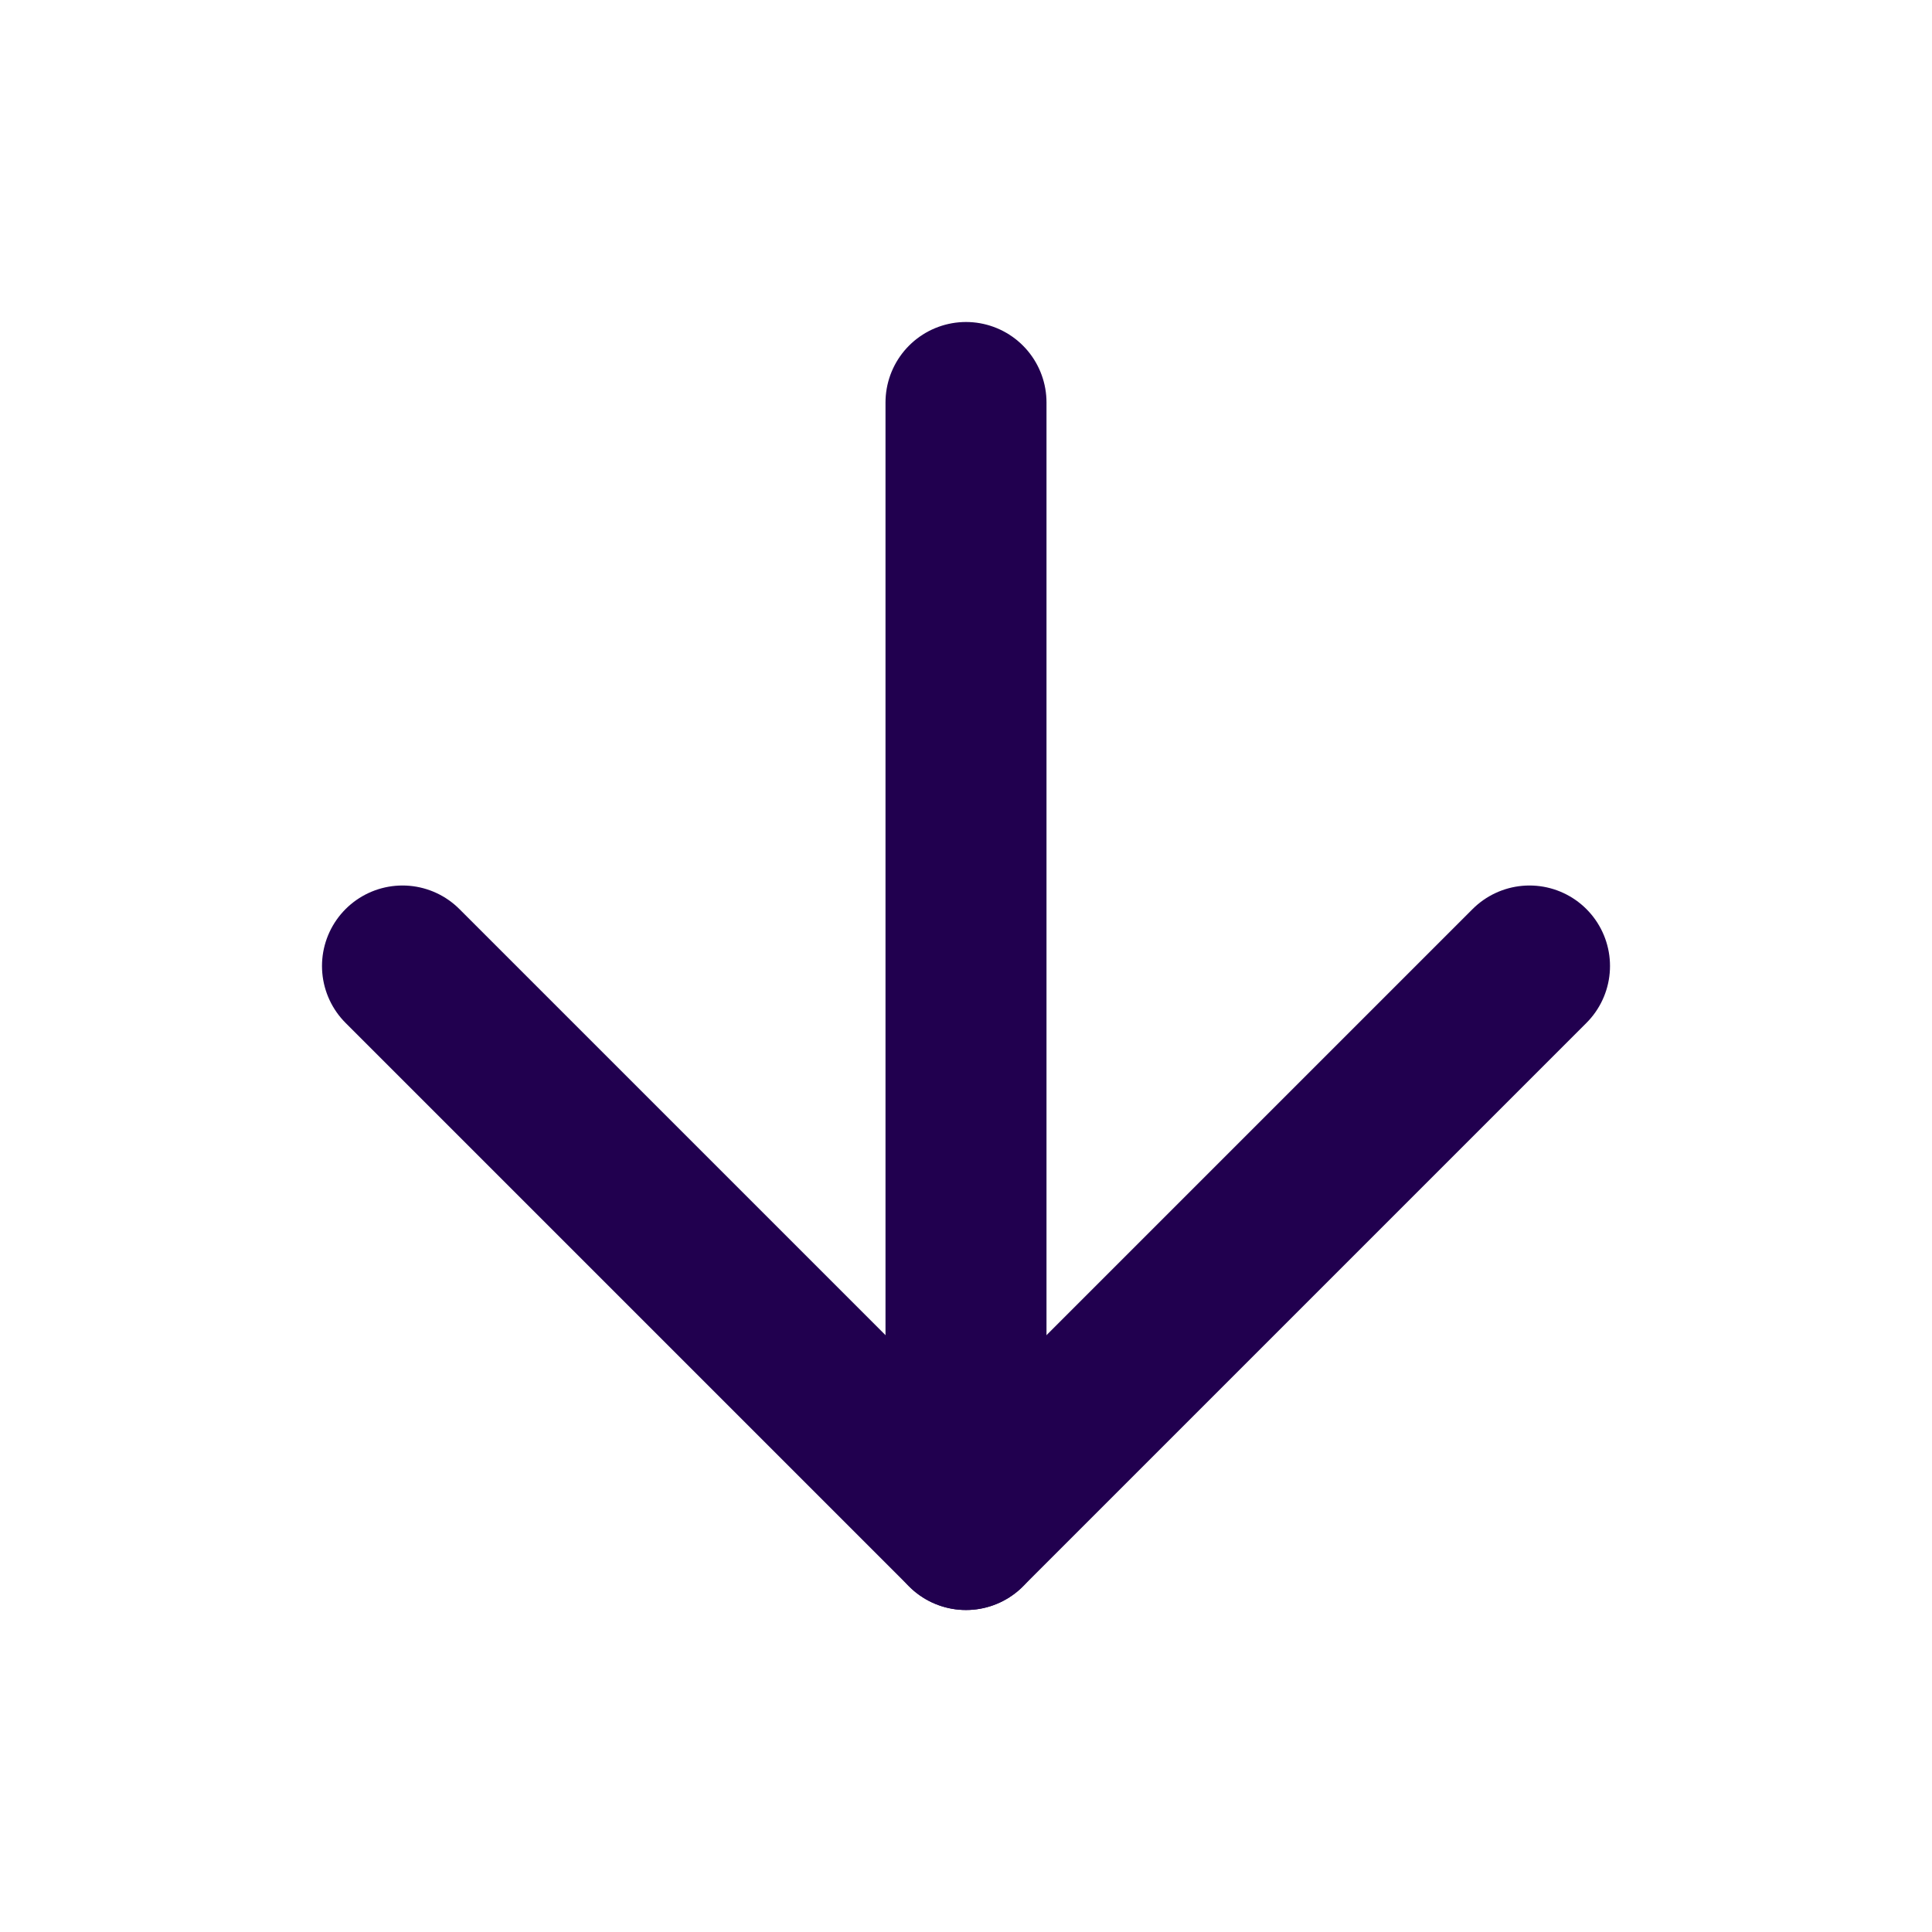
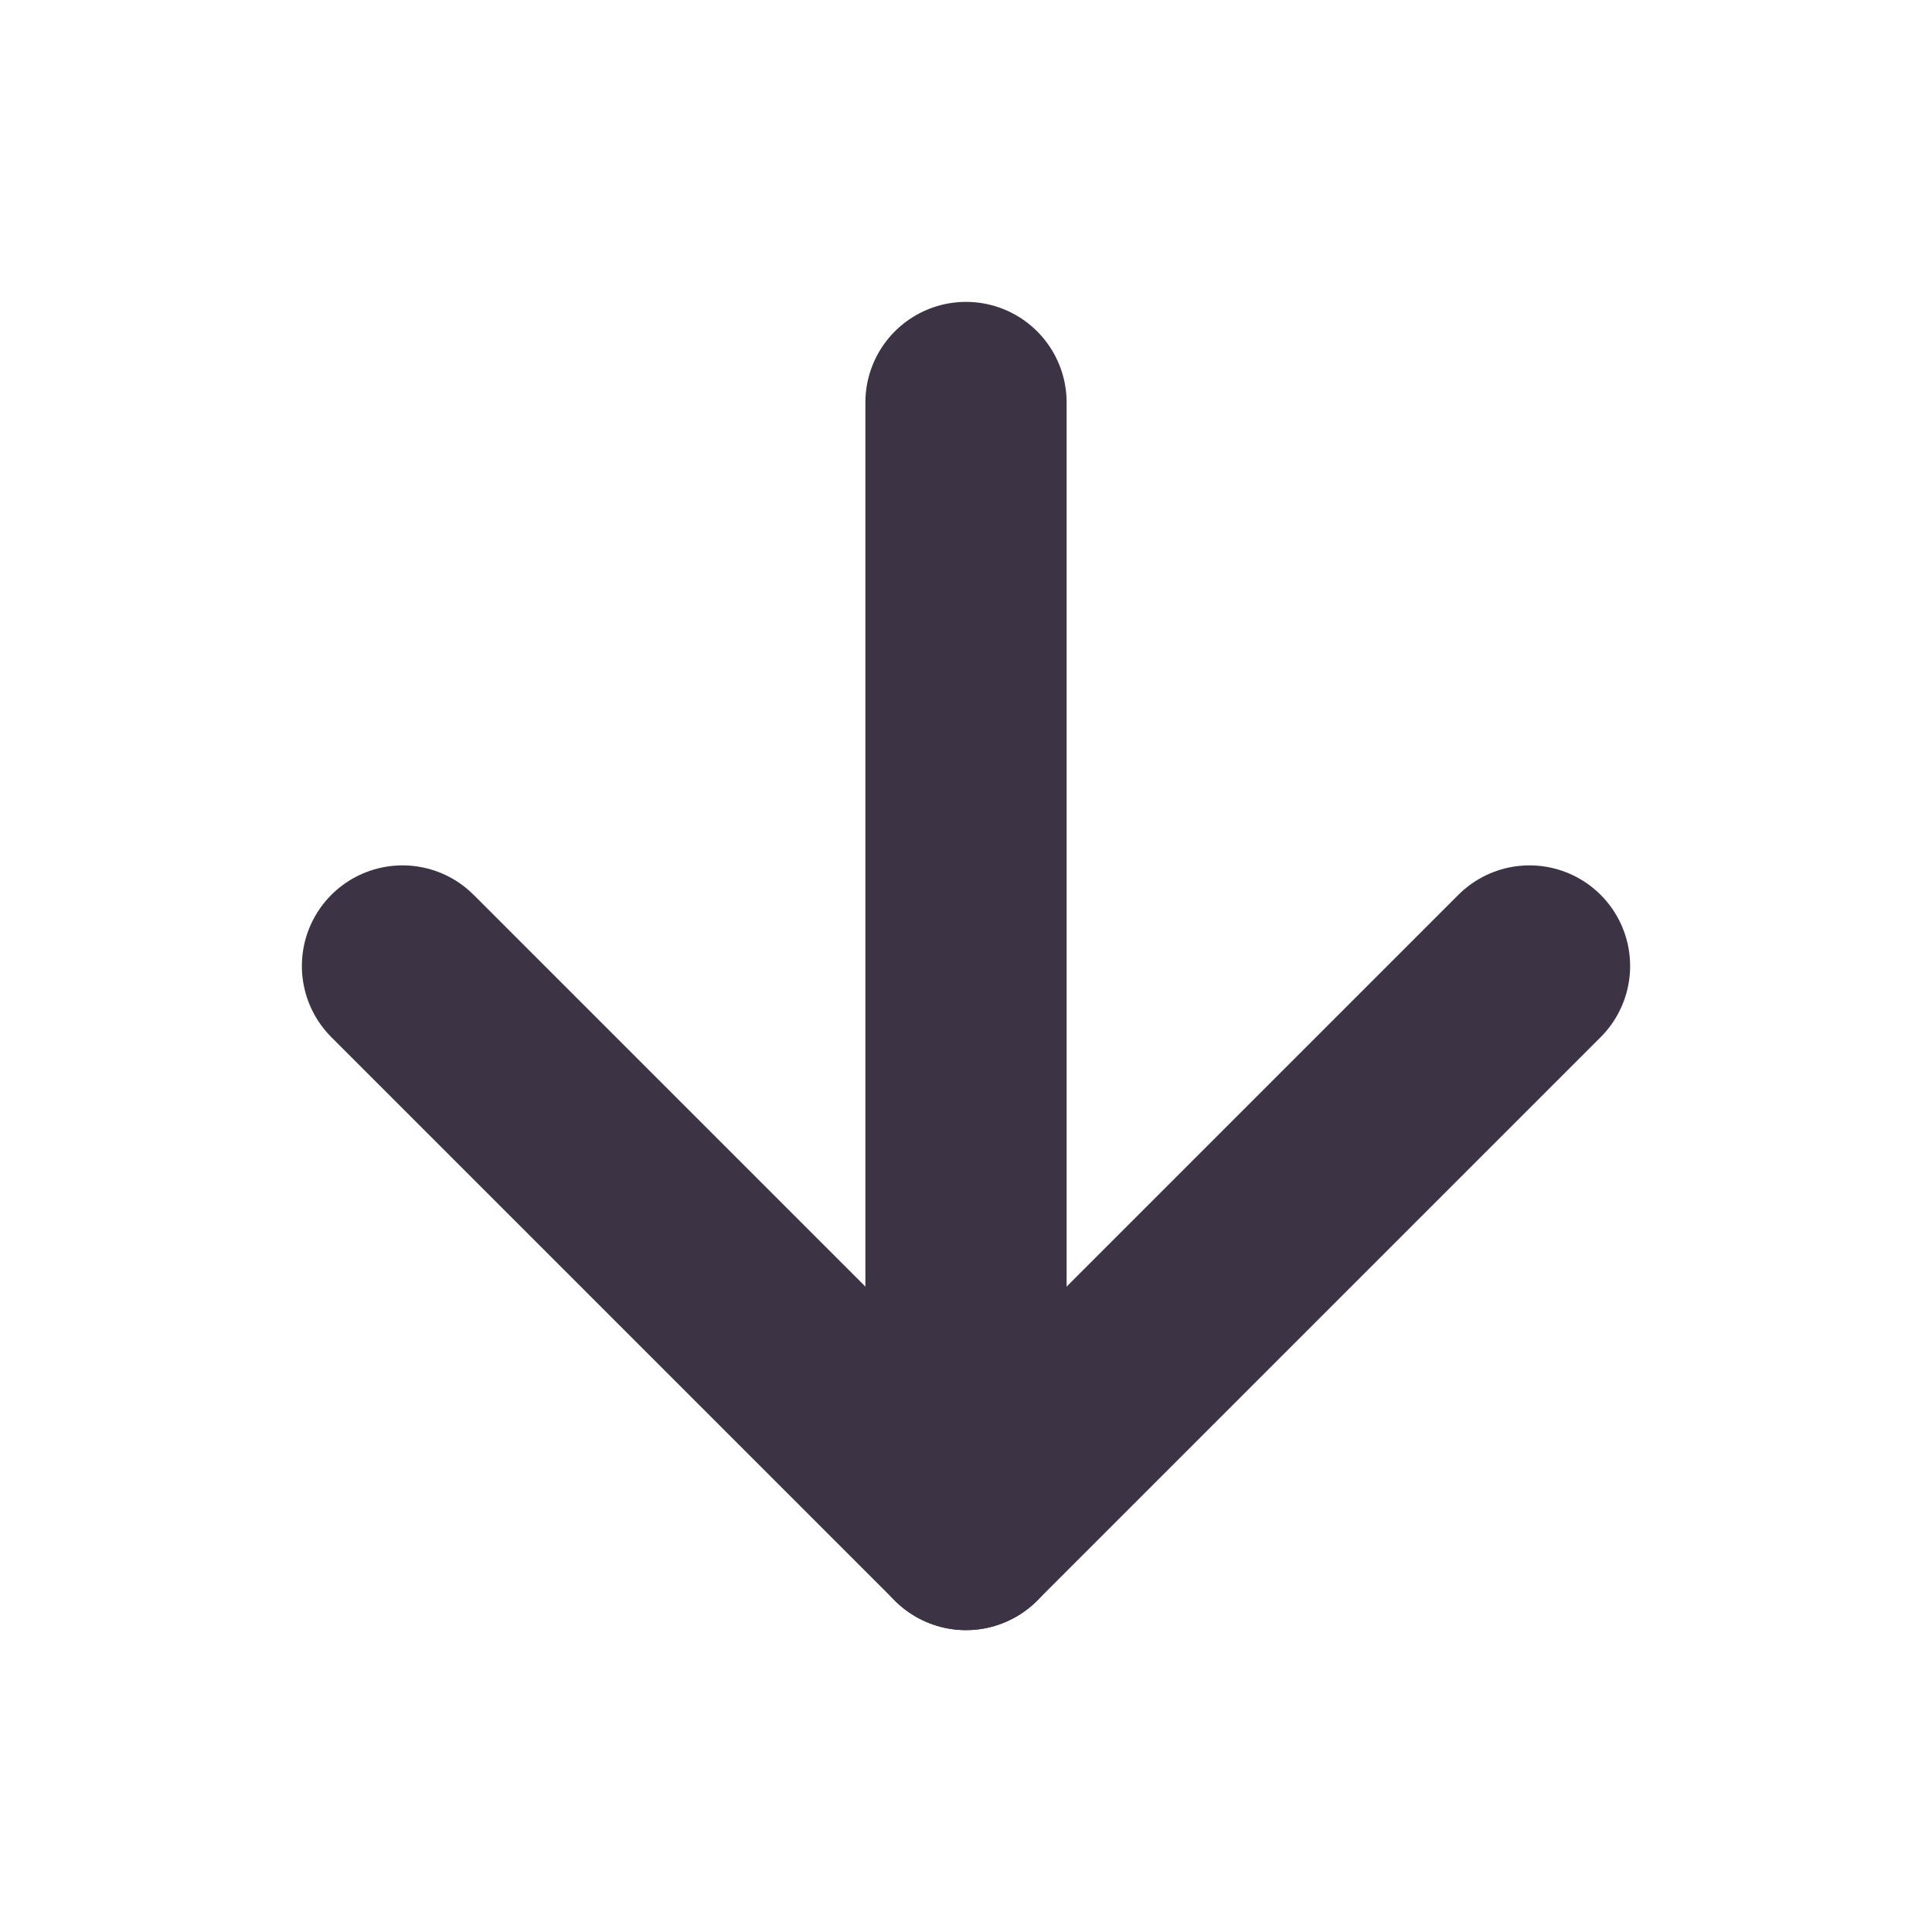
- <svg xmlns="http://www.w3.org/2000/svg" width="48" height="48" viewBox="0 0 24 24" fill="none" stroke="#21004f" stroke-width="2" stroke-linecap="round" stroke-linejoin="round" class="feather feather-arrow-down">
+ <svg xmlns="http://www.w3.org/2000/svg" width="48" height="48" viewBox="0 0 24 24" fill="none" stroke="#3c3444" stroke-width="2.5" stroke-linecap="round" stroke-linejoin="round" class="feather feather-arrow-down">
  <line x1="12" y1="5" x2="12" y2="19" />
  <polyline points="19 12 12 19 5 12" />
</svg>
